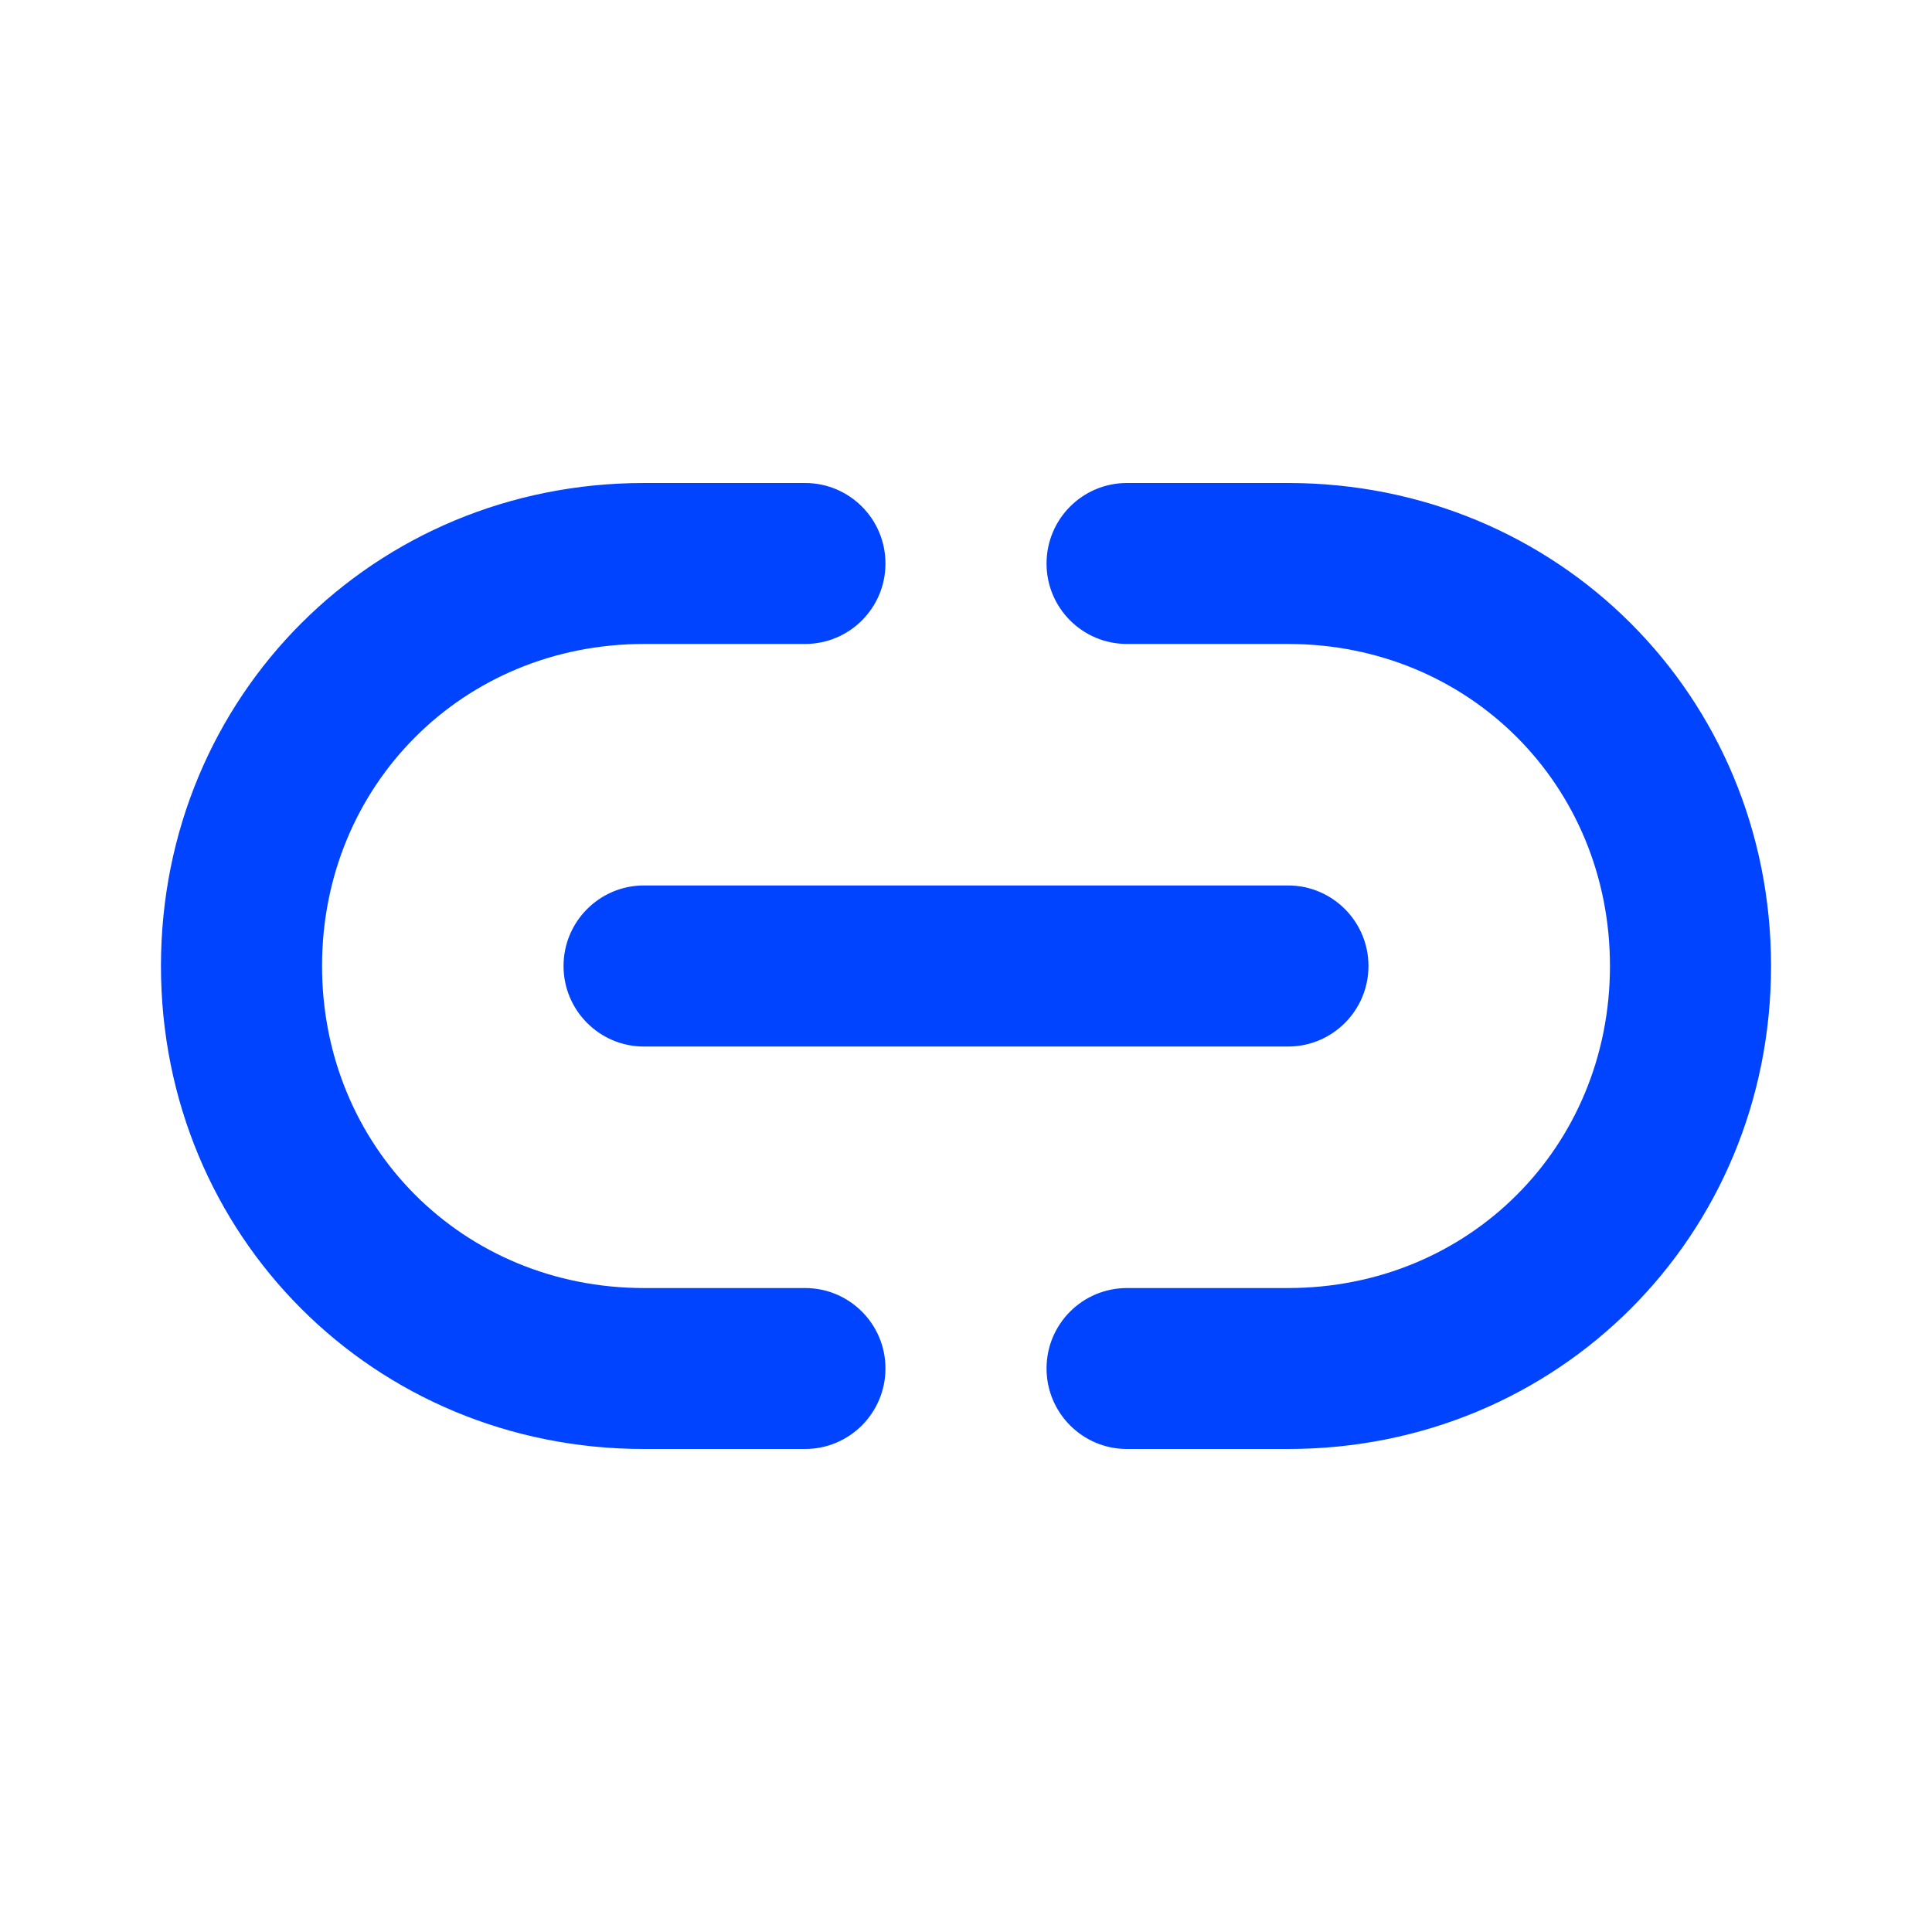
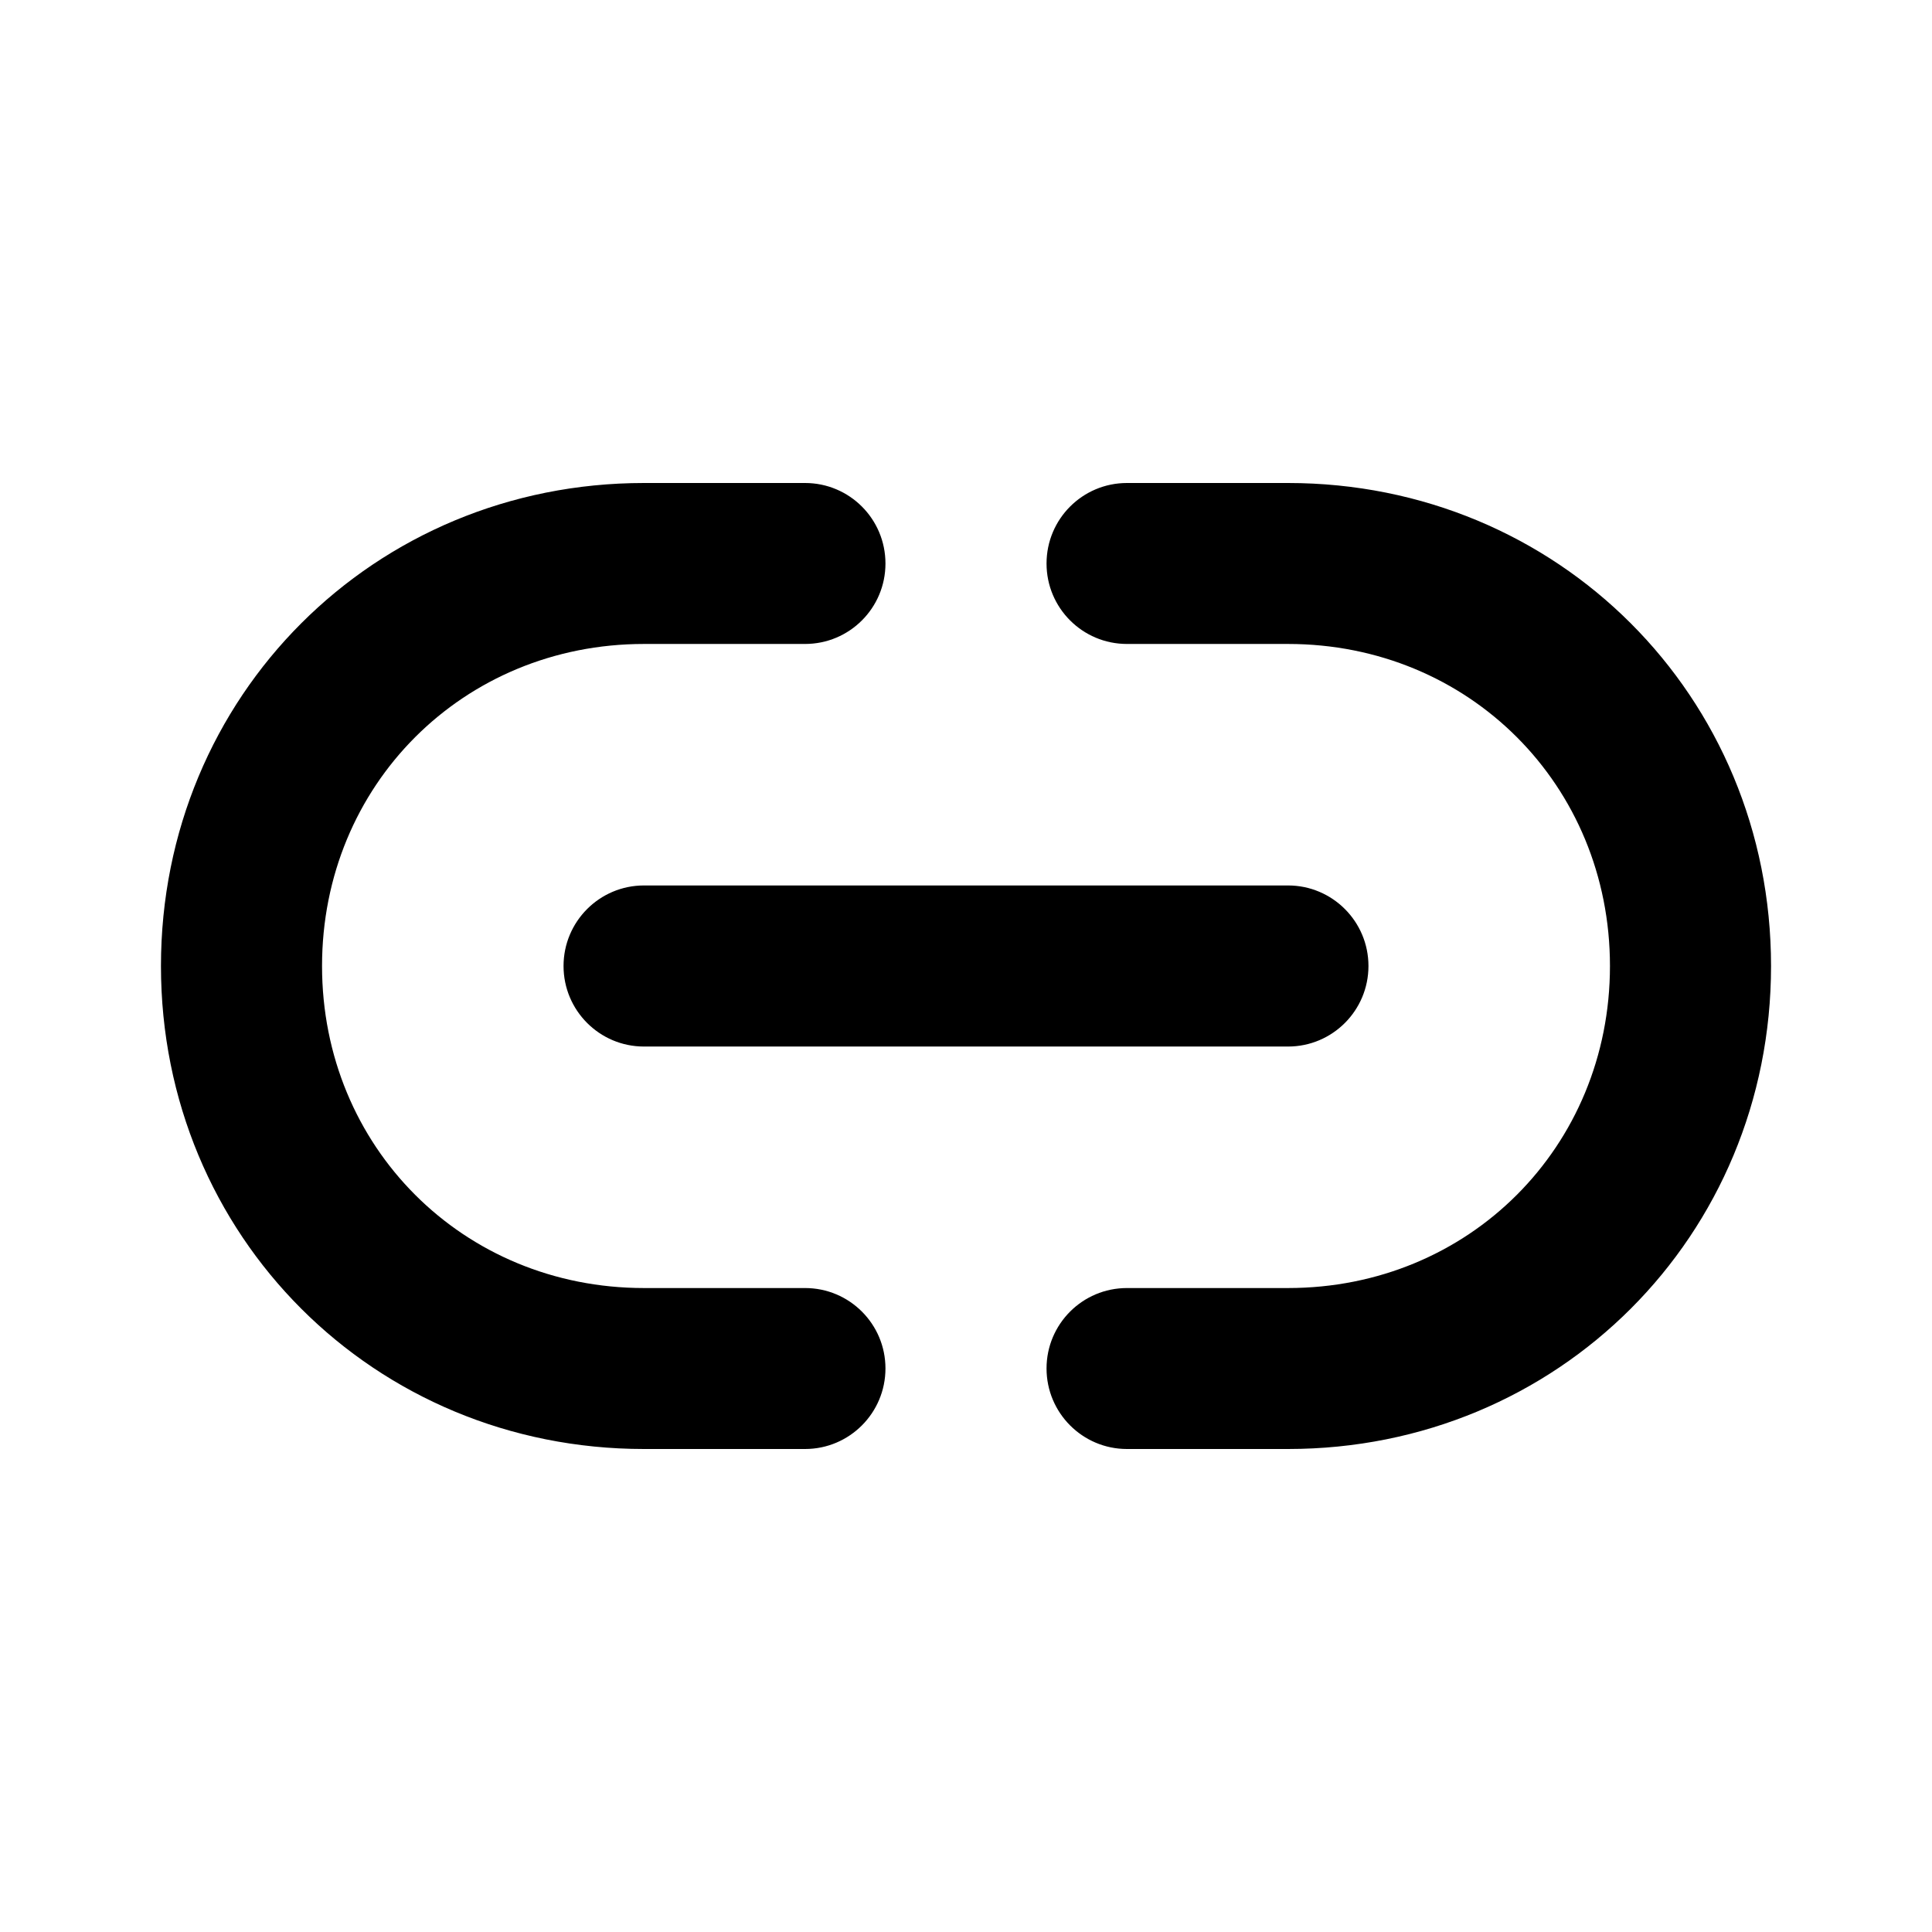
<svg xmlns="http://www.w3.org/2000/svg" width="16" height="16" viewBox="0 0 16 16" fill="none">
-   <path d="M5.333 5.333C3.835 5.333 2.667 6.502 2.667 8C2.667 9.498 3.835 10.667 5.333 10.667H6.667C7.035 10.667 7.333 10.965 7.333 11.333C7.333 11.701 7.035 12 6.667 12H5.333C3.098 12 1.333 10.235 1.333 8C1.333 5.765 3.098 4 5.333 4H6.667C7.035 4 7.333 4.298 7.333 4.667C7.333 5.035 7.035 5.333 6.667 5.333H5.333ZM8.667 4.667C8.667 4.298 8.965 4 9.333 4H10.667C12.902 4 14.667 5.765 14.667 8C14.667 10.235 12.902 12 10.667 12H9.333C8.965 12 8.667 11.701 8.667 11.333C8.667 10.965 8.965 10.667 9.333 10.667H10.667C12.165 10.667 13.333 9.498 13.333 8C13.333 6.502 12.165 5.333 10.667 5.333H9.333C8.965 5.333 8.667 5.035 8.667 4.667ZM4.667 8C4.667 7.632 4.965 7.333 5.333 7.333H10.667C11.035 7.333 11.333 7.632 11.333 8C11.333 8.368 11.035 8.667 10.667 8.667H5.333C4.965 8.667 4.667 8.368 4.667 8Z" fill="#0044FF" />
+   <path d="M5.333 5.333C3.835 5.333 2.667 6.502 2.667 8C2.667 9.498 3.835 10.667 5.333 10.667H6.667C7.035 10.667 7.333 10.965 7.333 11.333C7.333 11.701 7.035 12 6.667 12H5.333C3.098 12 1.333 10.235 1.333 8C1.333 5.765 3.098 4 5.333 4H6.667C7.035 4 7.333 4.298 7.333 4.667C7.333 5.035 7.035 5.333 6.667 5.333H5.333ZM8.667 4.667C8.667 4.298 8.965 4 9.333 4H10.667C12.902 4 14.667 5.765 14.667 8C14.667 10.235 12.902 12 10.667 12H9.333C8.965 12 8.667 11.701 8.667 11.333C8.667 10.965 8.965 10.667 9.333 10.667H10.667C12.165 10.667 13.333 9.498 13.333 8C13.333 6.502 12.165 5.333 10.667 5.333H9.333C8.965 5.333 8.667 5.035 8.667 4.667ZM4.667 8C4.667 7.632 4.965 7.333 5.333 7.333H10.667C11.035 7.333 11.333 7.632 11.333 8C11.333 8.368 11.035 8.667 10.667 8.667H5.333C4.965 8.667 4.667 8.368 4.667 8Z" fill="black" />
</svg>
